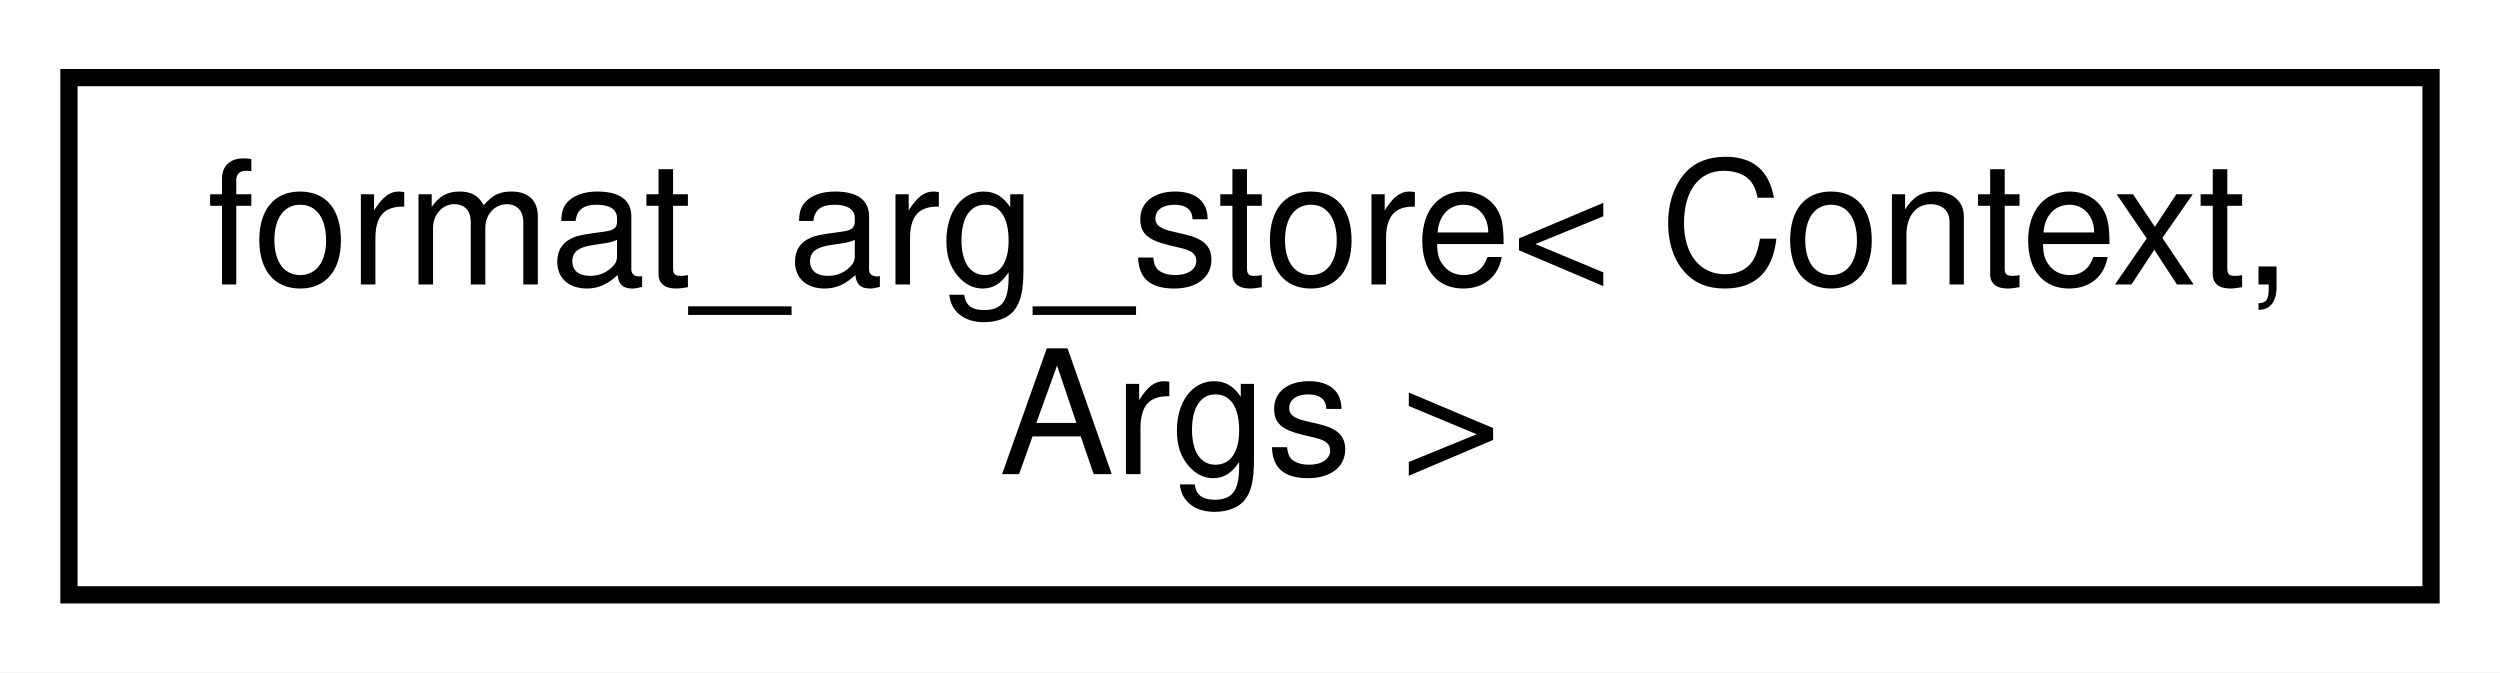
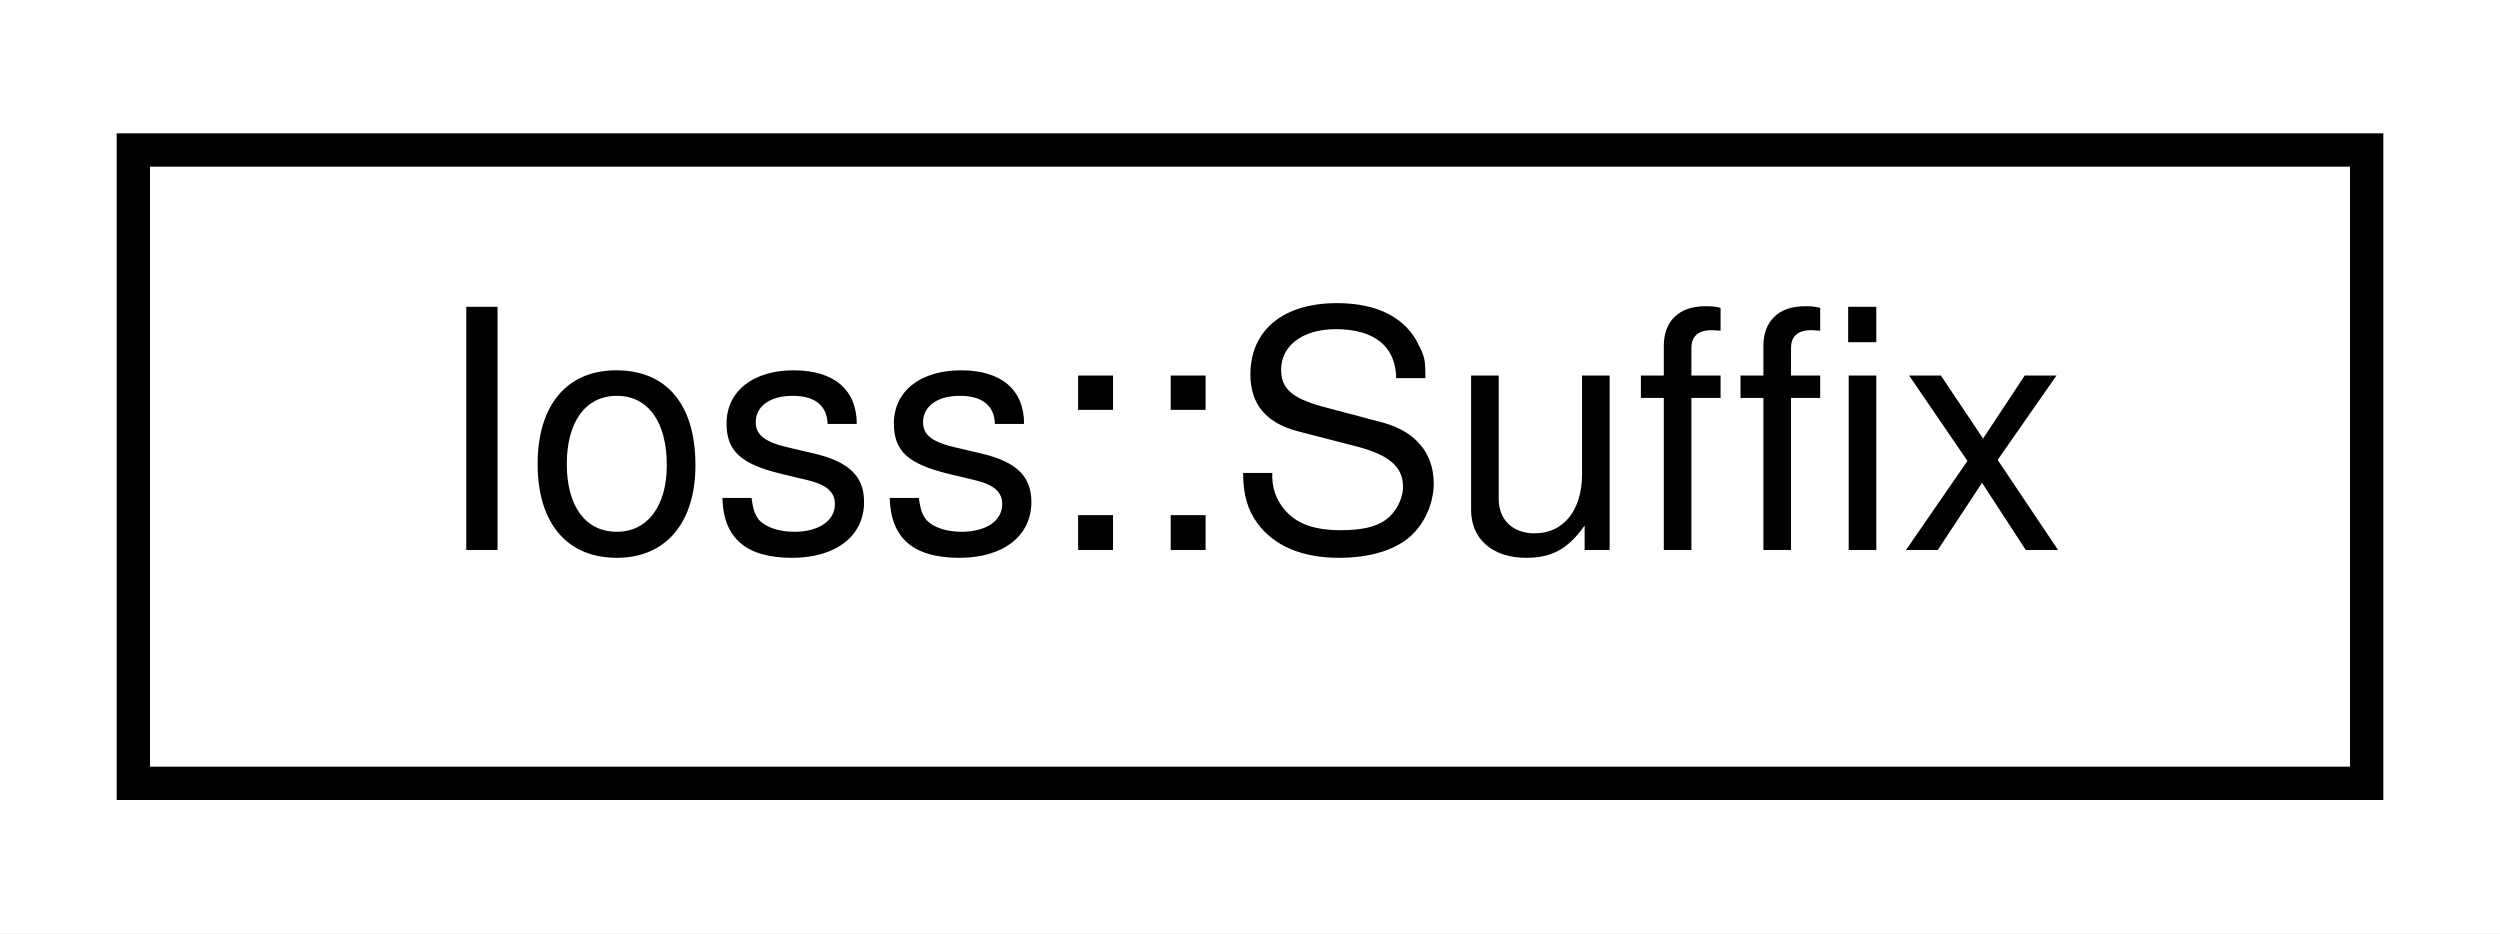
- <svg xmlns="http://www.w3.org/2000/svg" xmlns:xlink="http://www.w3.org/1999/xlink" width="145pt" height="39pt" viewBox="0.00 0.00 145.00 39.00">
-   <g id="graph0" class="graph" transform="scale(1 1) rotate(0) translate(4 35)">
-     <polygon fill="white" stroke="transparent" points="-4,4 -4,-35 141,-35 141,4 -4,4" />
+ <svg xmlns="http://www.w3.org/2000/svg" xmlns:xlink="http://www.w3.org/1999/xlink" width="75pt" height="28pt" viewBox="0.00 0.00 75.00 28.00">
+   <g id="graph0" class="graph" transform="scale(1 1) rotate(0) translate(4 24)">
+     <polygon fill="white" stroke="transparent" points="-4,4 -4,-24 71,-24 71,4 -4,4" />
    <g id="node1" class="node">
      <g id="a_node1">
-         <a xlink:href="classformat__arg__store.html" target="_top" xlink:title=" ">
-           <polygon fill="white" stroke="black" points="0,-0.5 0,-30.5 137,-30.5 137,-0.5 0,-0.5" />
-           <text text-anchor="start" x="8" y="-18.5" font-family="Helvetica,sans-Serif" font-size="10.00">format_arg_store&lt; Context,</text>
-           <text text-anchor="middle" x="68.5" y="-7.5" font-family="Helvetica,sans-Serif" font-size="10.00"> Args &gt;</text>
+         <a xlink:href="structIoss_1_1Suffix.html" target="_top" xlink:title=" ">
+           <polygon fill="white" stroke="black" points="0,-0.5 0,-19.5 67,-19.5 67,-0.5 0,-0.5" />
+           <text text-anchor="middle" x="33.5" y="-7.5" font-family="Helvetica,sans-Serif" font-size="10.00">Ioss::Suffix</text>
        </a>
      </g>
    </g>
  </g>
</svg>
